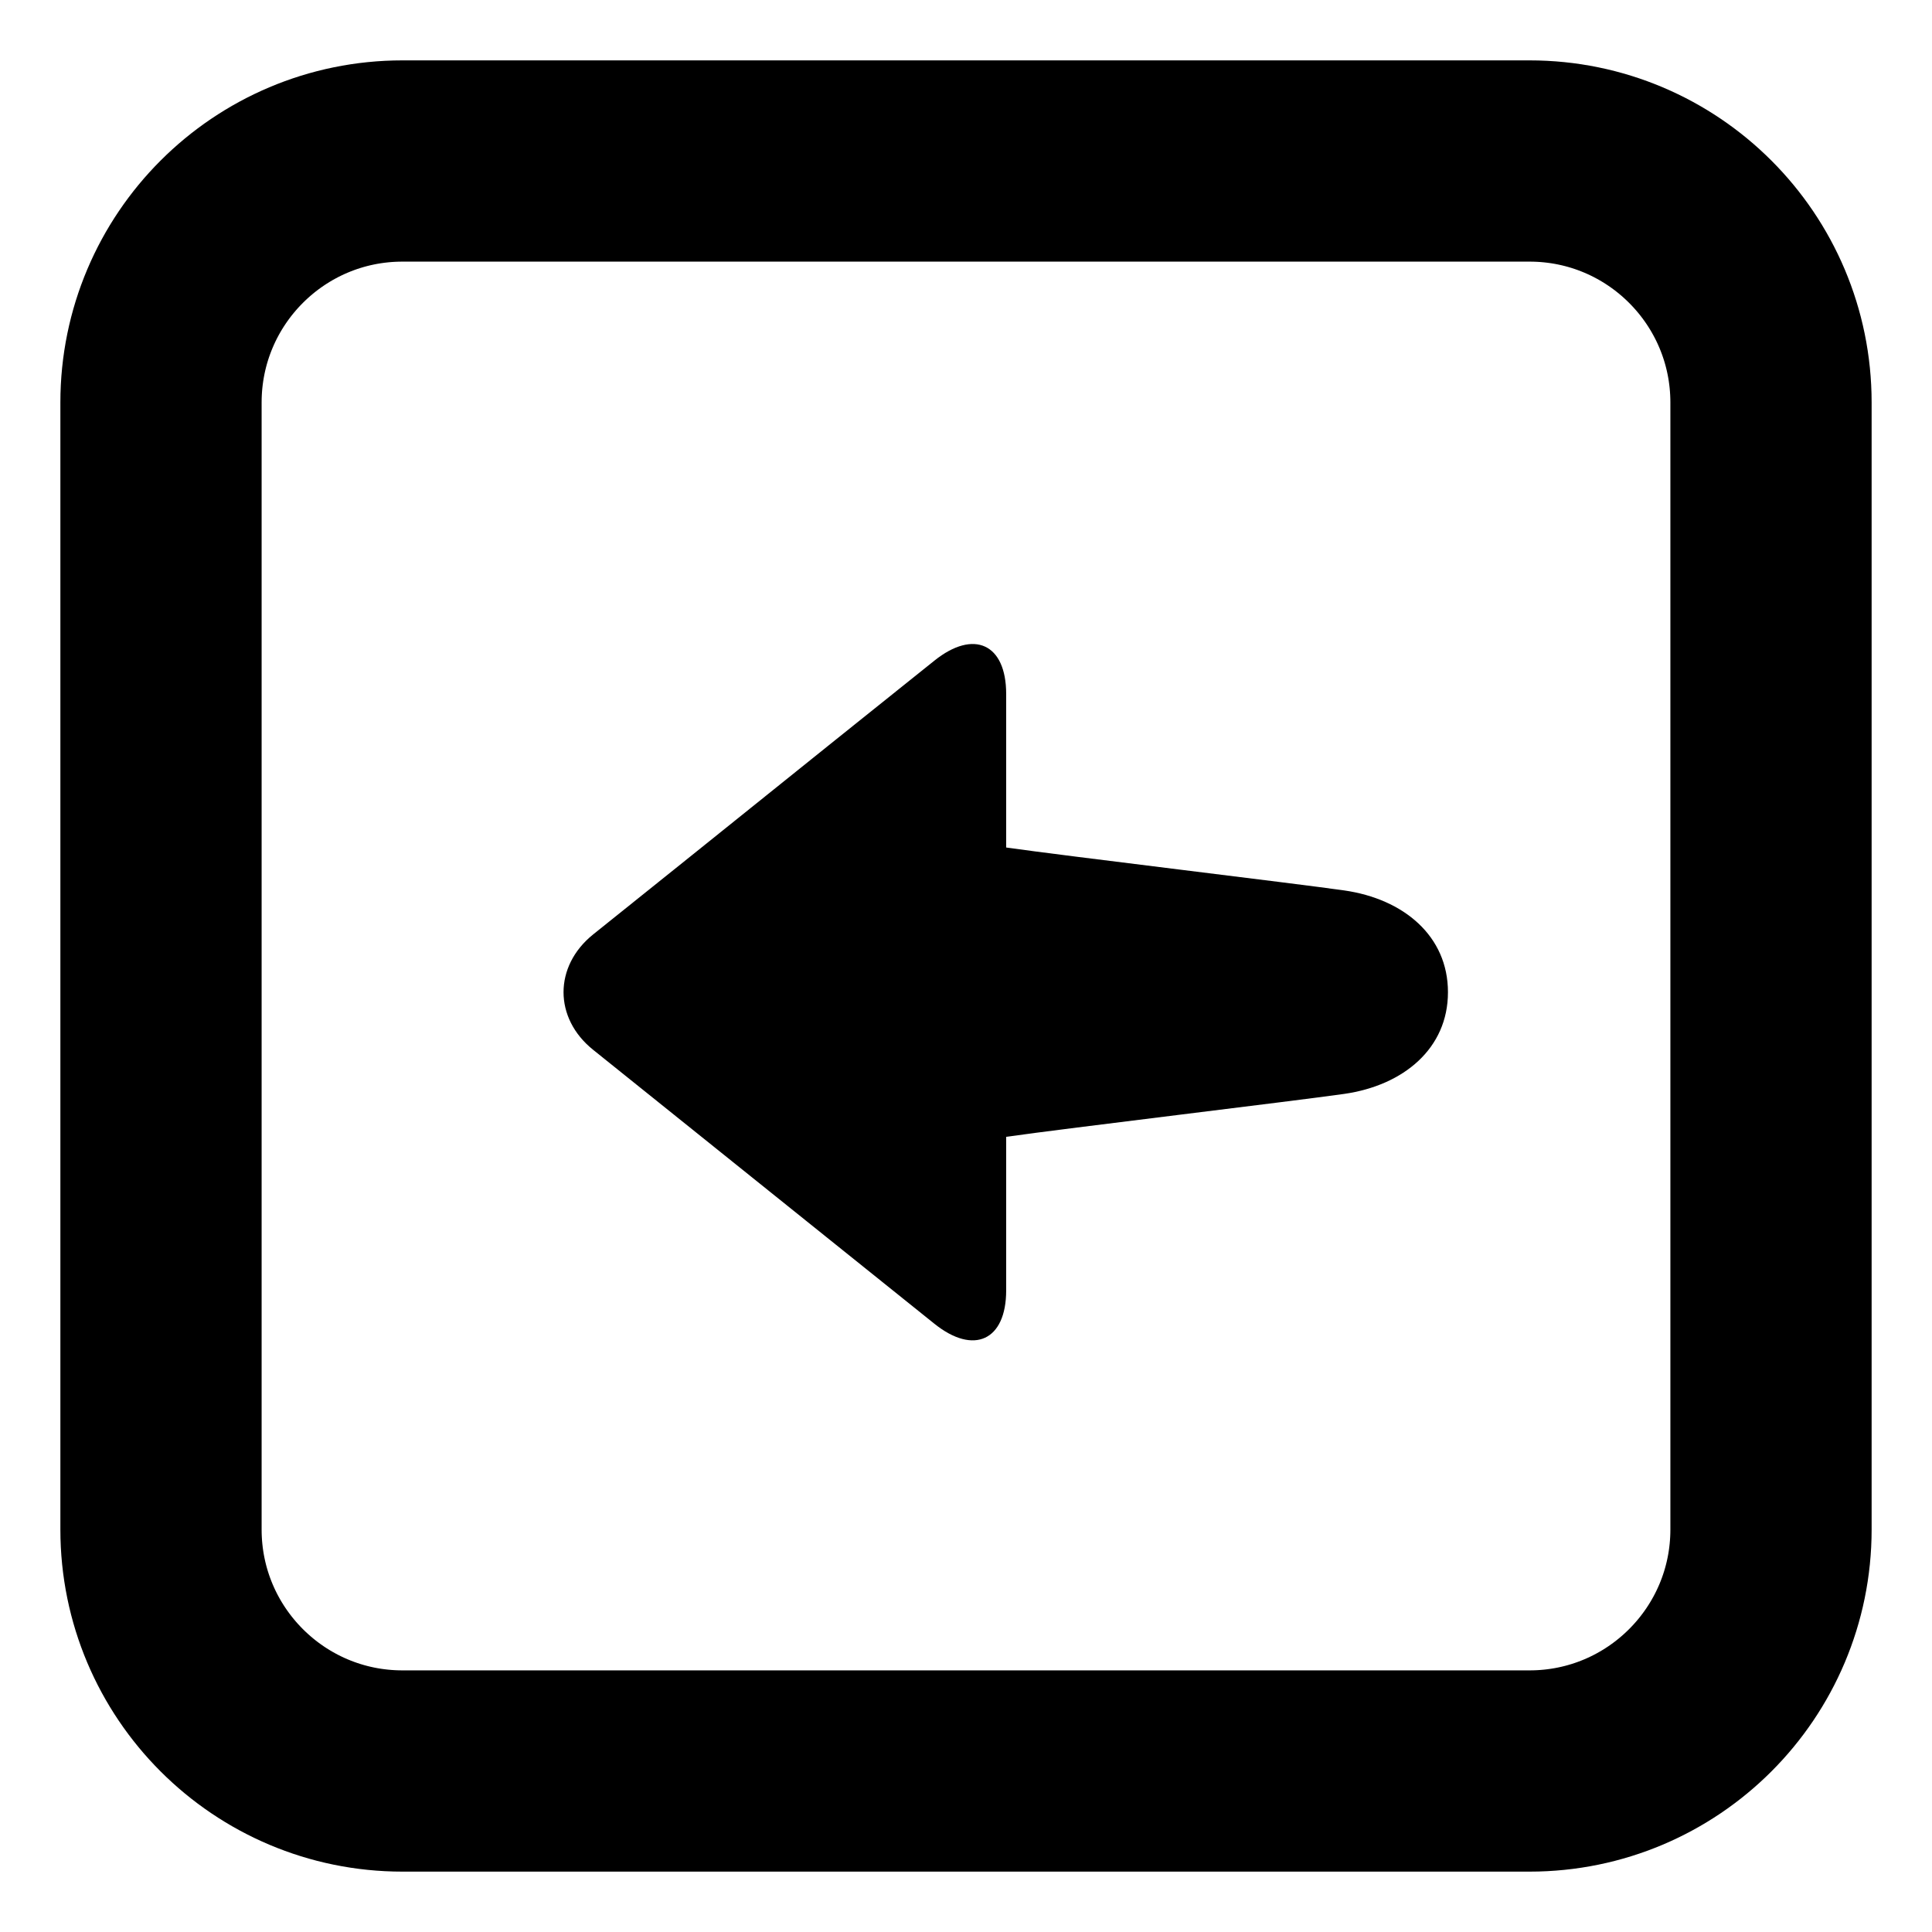
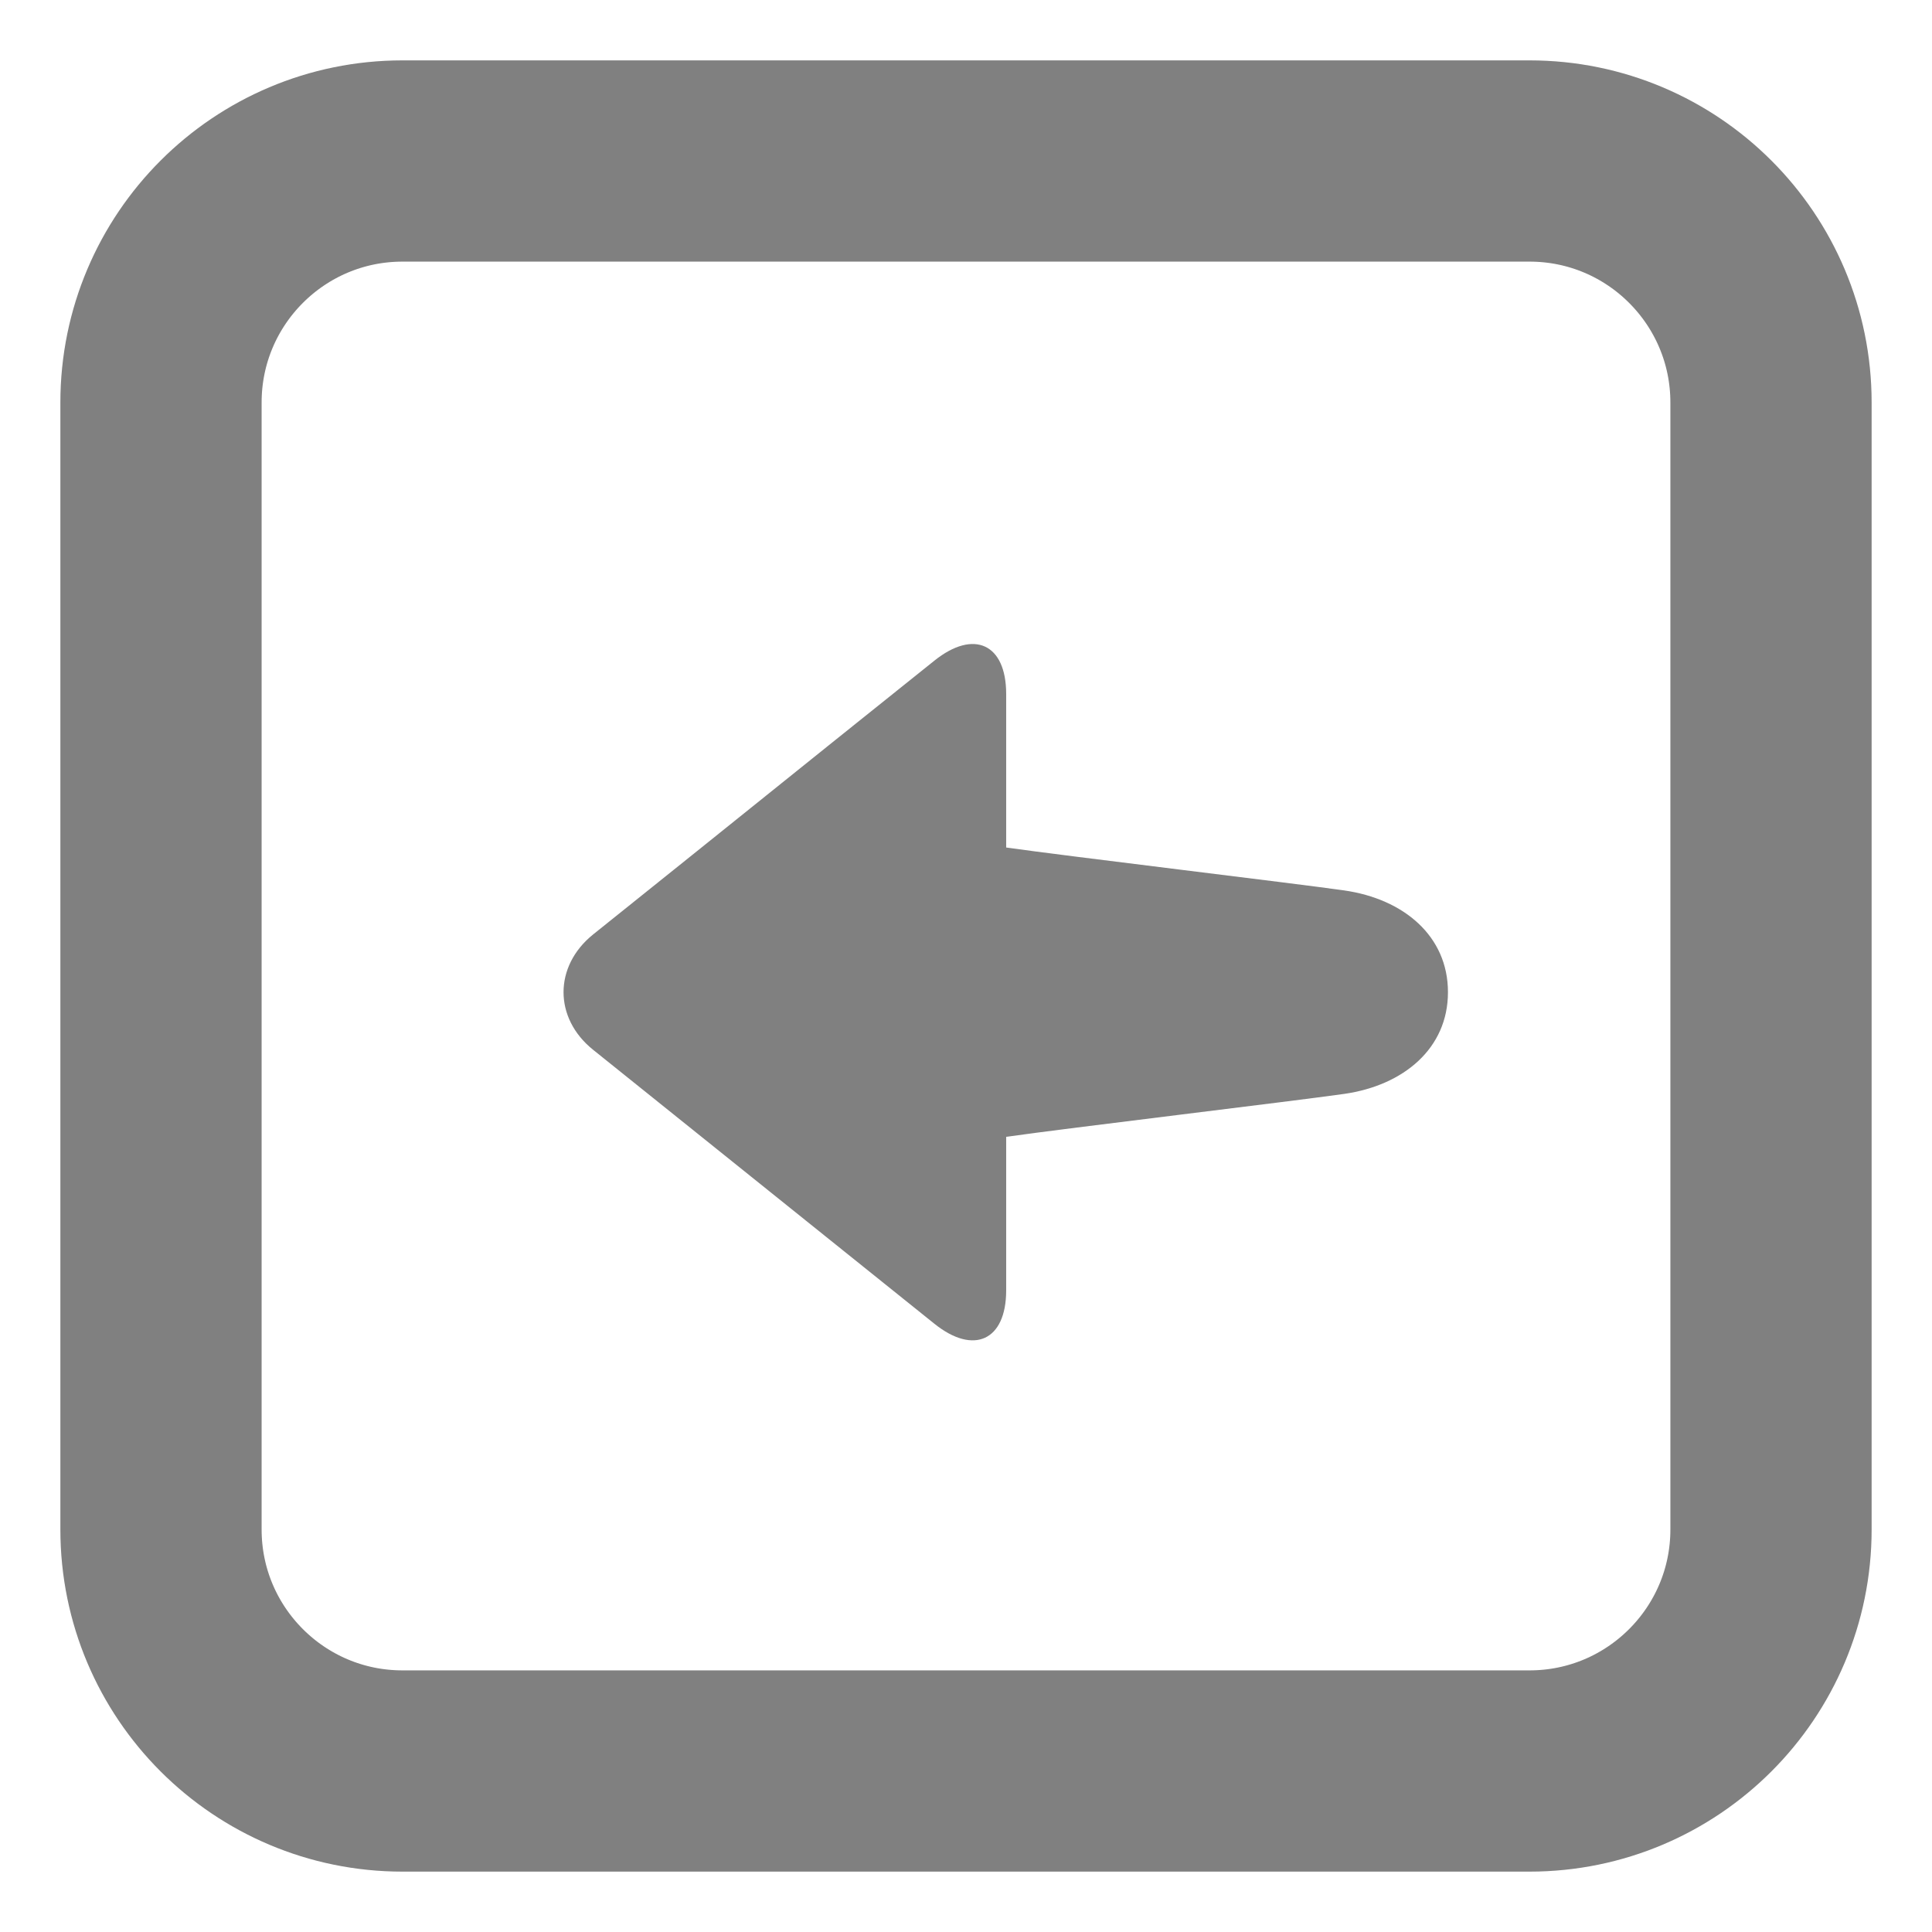
<svg xmlns="http://www.w3.org/2000/svg" viewBox="0 0 24 24" width="24px" height="24px" focusable="false" aria-hidden="false" aria-labelledby="3925a524202c5ce3" role="img" fill="#505965">
  <g transform="translate(2 2) rotate(0 10 10)" fill="none" fill-rule="evenodd">
-     <path d="M5.368 11.041l1.227.985 1.785 1.433 1.226.984c.491.395.893.208.893-.413v-1.908c.743-.106 3.574-.444 4.198-.533.742-.106 1.29-.568 1.29-1.262v-.003c0-.695-.548-1.157-1.29-1.263-.624-.089-3.455-.427-4.198-.533V6.62c0-.621-.401-.807-.892-.413L8.38 7.19 6.595 8.624l-1.227.984c-.49.395-.49 1.04 0 1.433" fill="currentColor" fill-rule="nonzero" />
-     <rect stroke="currentColor" stroke-width="2.5" width="20" height="20" rx="3" />
+     <path d="M5.368 11.041l1.227.985 1.785 1.433 1.226.984c.491.395.893.208.893-.413v-1.908c.743-.106 3.574-.444 4.198-.533.742-.106 1.29-.568 1.29-1.262v-.003c0-.695-.548-1.157-1.29-1.263-.624-.089-3.455-.427-4.198-.533V6.62c0-.621-.401-.807-.892-.413L8.38 7.19 6.595 8.624l-1.227.984c-.49.395-.49 1.04 0 1.433" fill="gray" fill-rule="nonzero" />
+     <rect stroke="gray" stroke-width="2.5" width="20" height="20" rx="3" />
  </g>
</svg>
